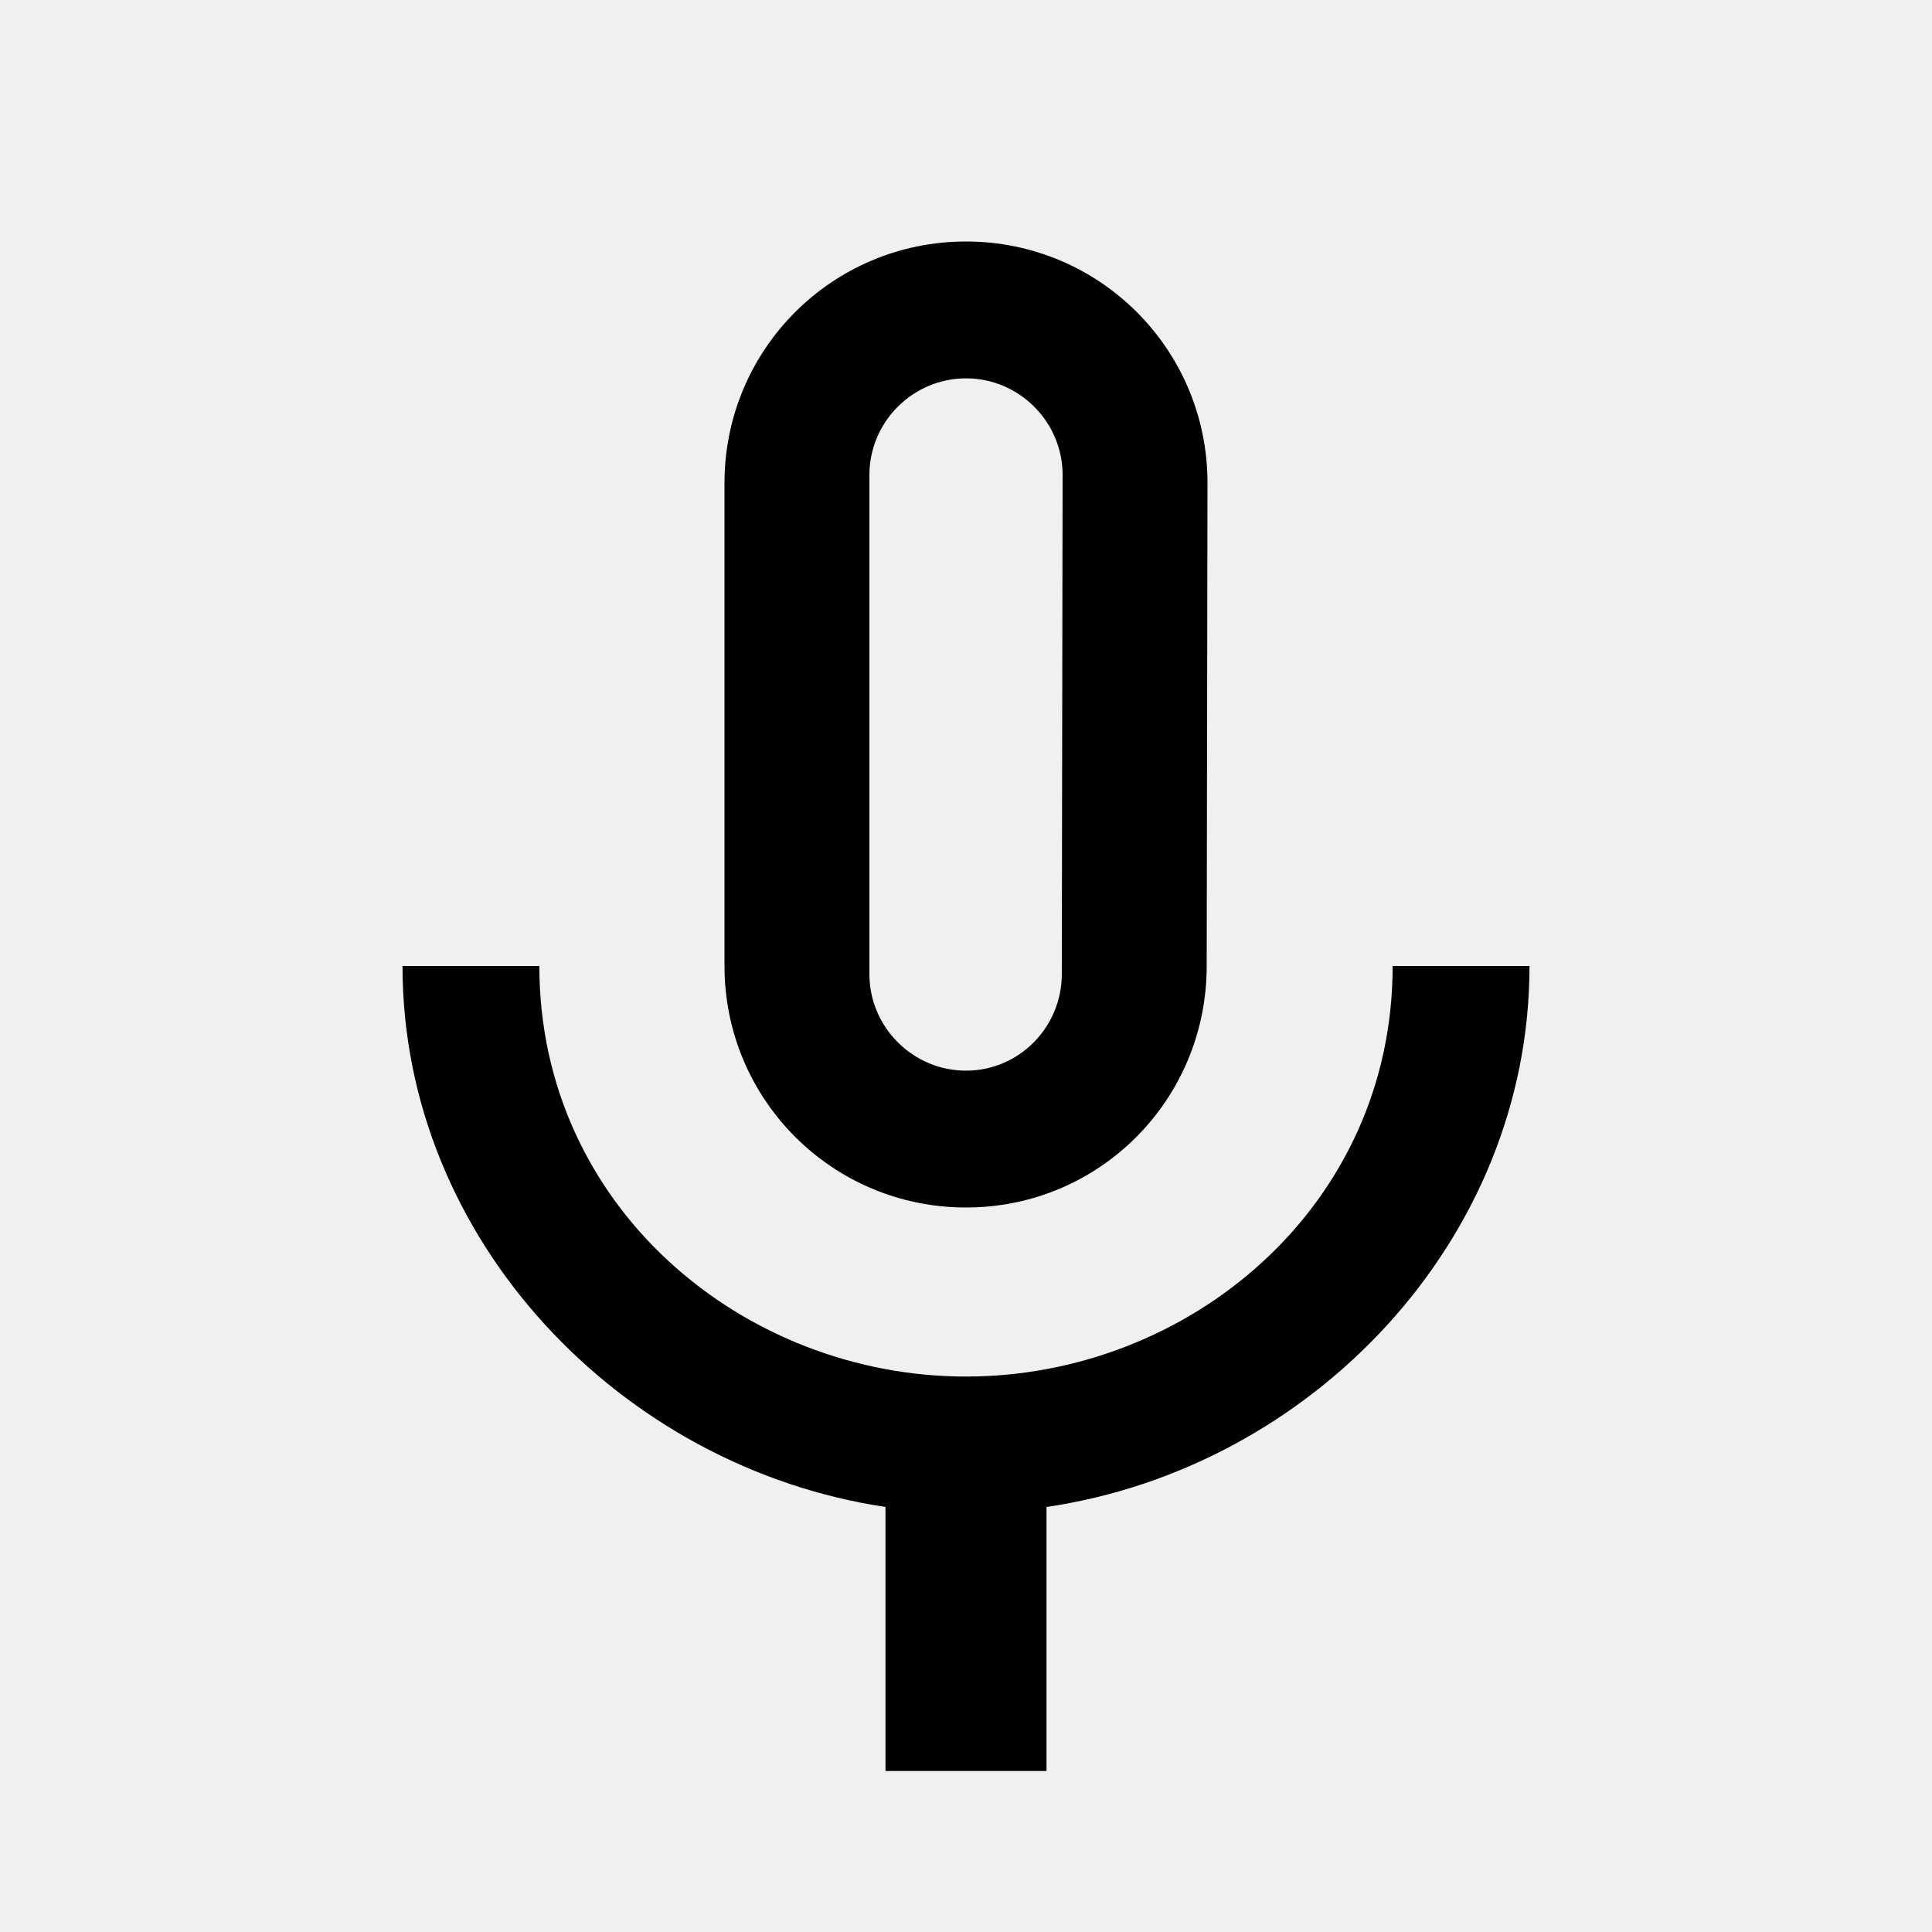
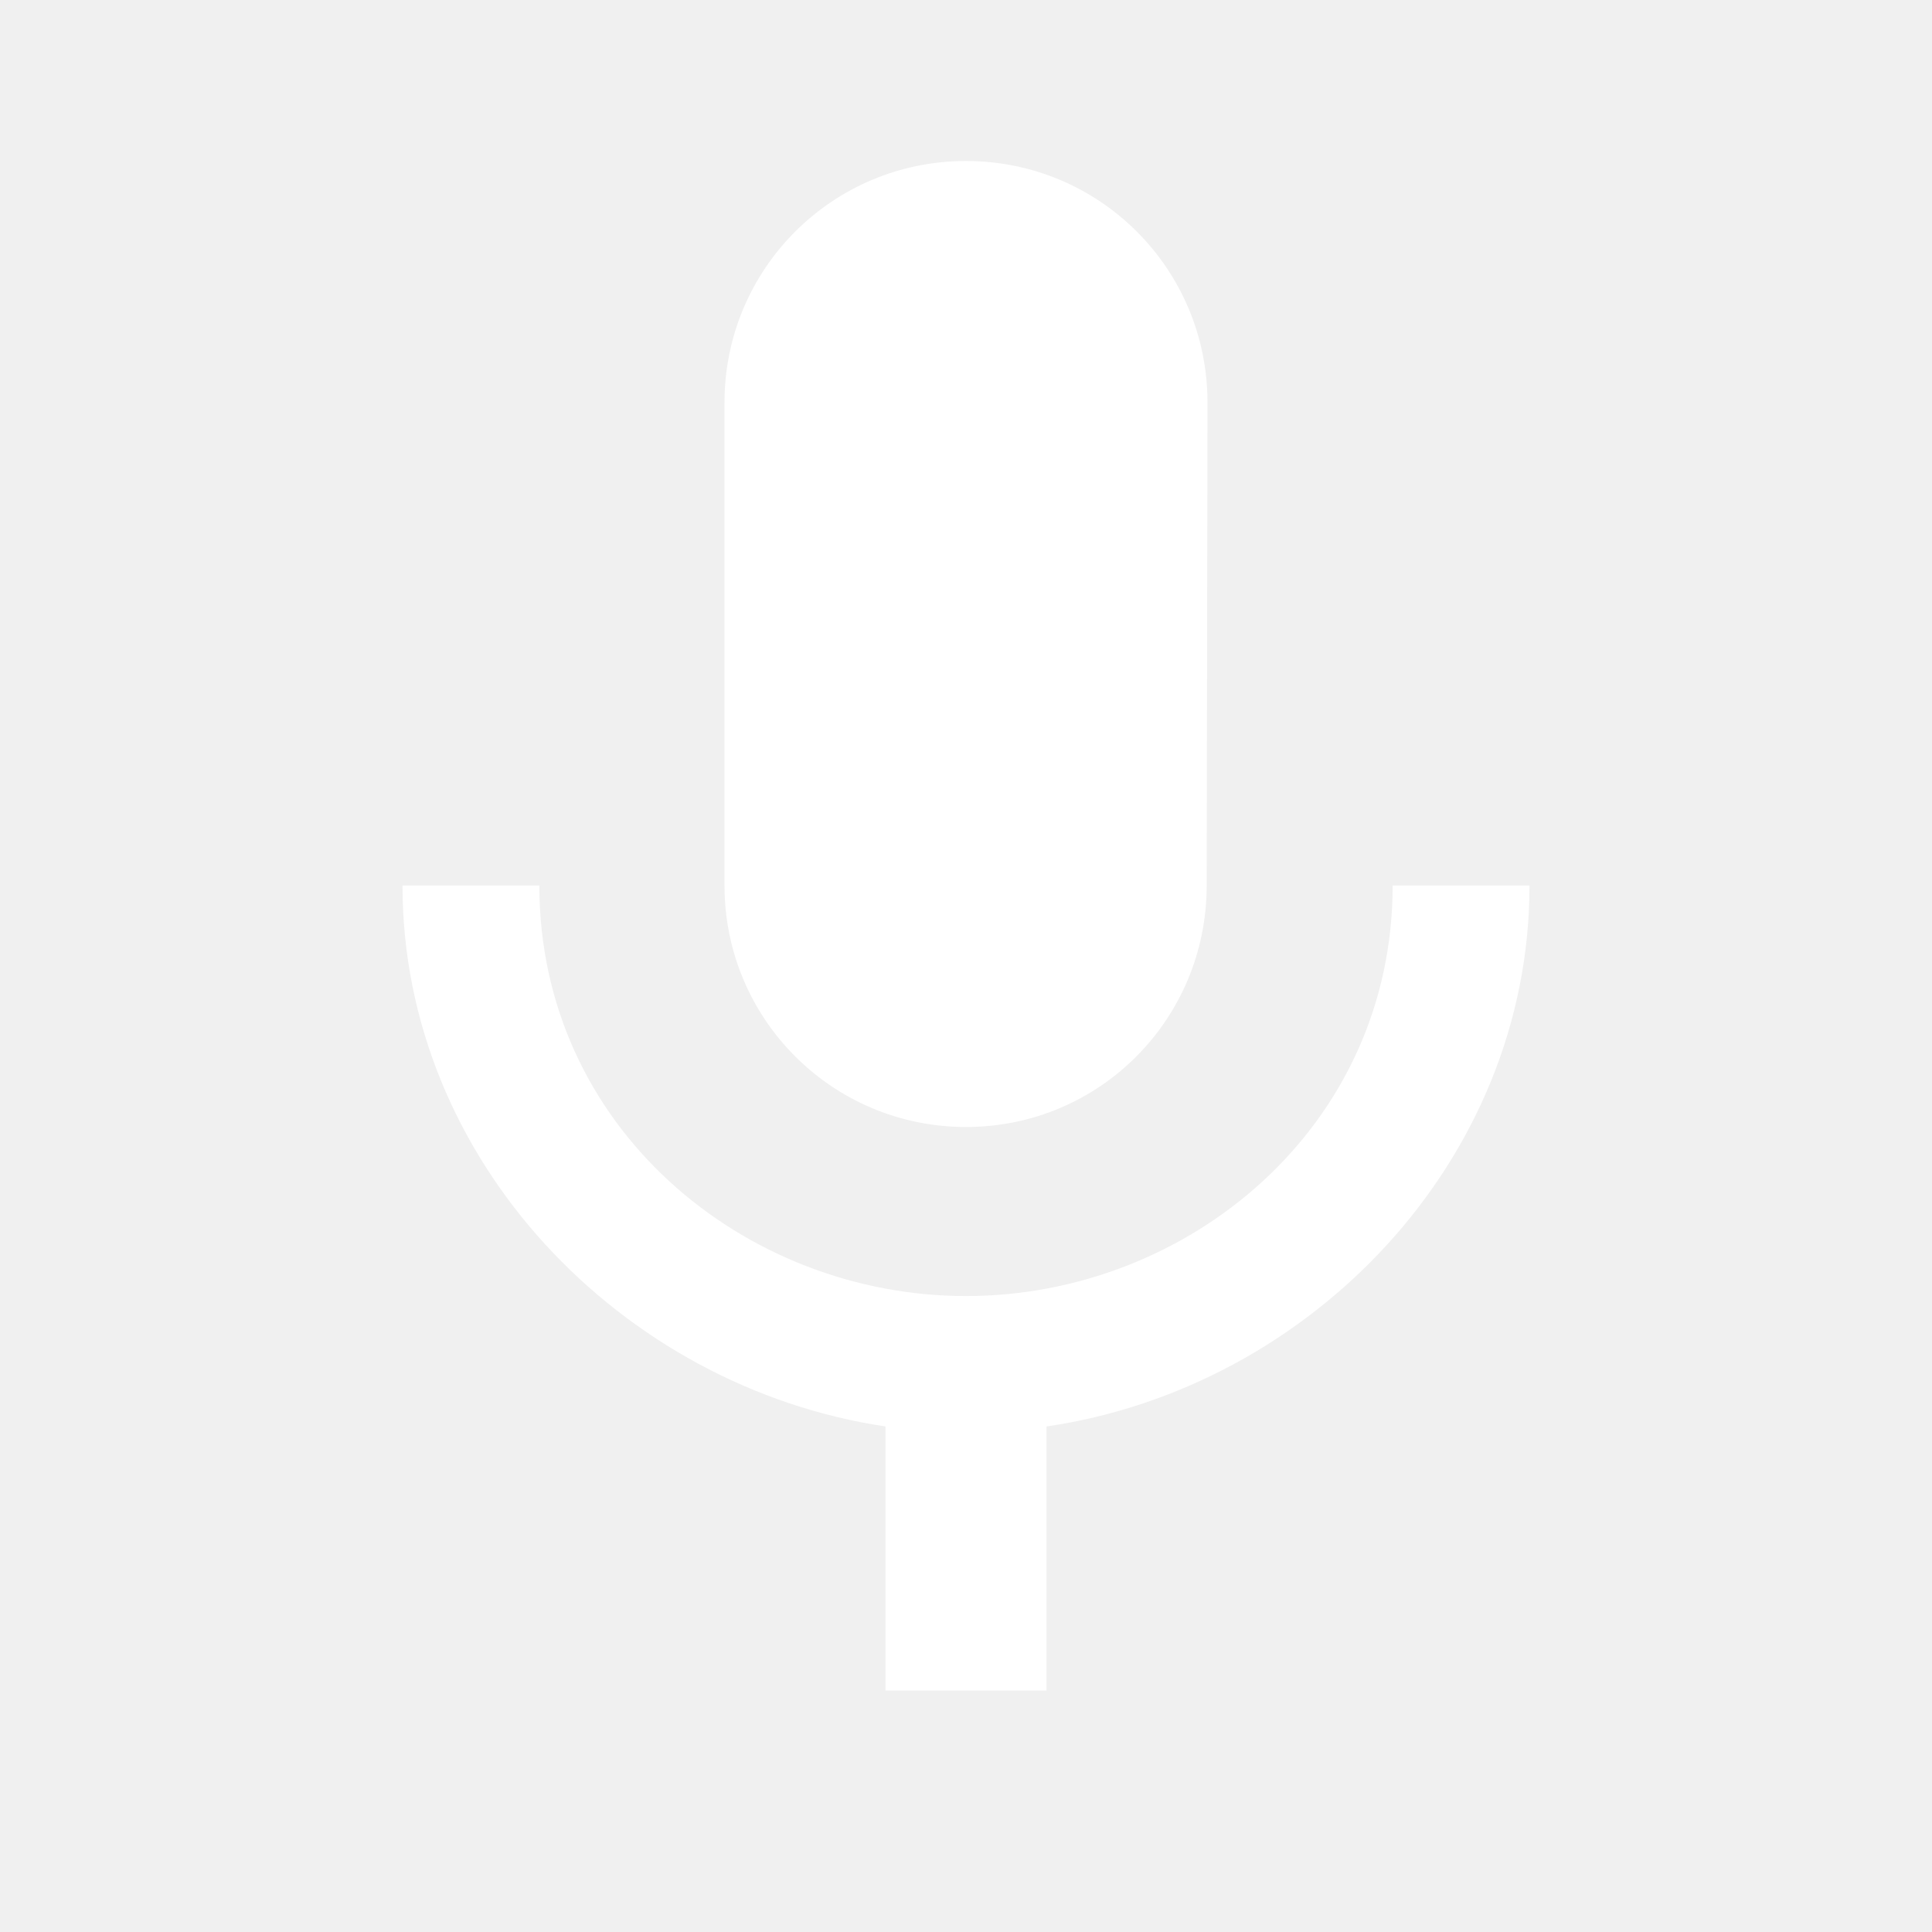
- <svg xmlns="http://www.w3.org/2000/svg" height="24" viewBox="0 0 24 24" width="24">
-   <path d="M0 0h24v24H0V0z" fill="none" />
-   <path d="M12 15c1.66 0 2.99-1.34 2.99-3L15 6c0-1.66-1.34-3-3-3S9 4.34 9 6v6c0 1.66 1.34 3 3 3zm-1.2-9.1c0-.66.54-1.2 1.2-1.2s1.2.54 1.2 1.2l-.01 6.2c0 .66-.53 1.2-1.19 1.2s-1.2-.54-1.2-1.2V5.9zm6.5 6.1c0 3-2.54 5.1-5.3 5.1S6.7 15 6.7 12H5c0 3.41 2.72 6.23 6 6.72V22h2v-3.28c3.28-.48 6-3.3 6-6.72h-1.7z" />
+ <svg xmlns="http://www.w3.org/2000/svg" viewBox="0 0 24 24" fill="white" width="18px" height="18px">
+   <path d="M0 0h24v24H0z" fill="none" />
+   <path d="M12 14c1.66 0 2.99-1.34 2.99-3L15 5c0-1.66-1.34-3-3-3S9 3.34 9 5v6c0 1.66 1.34 3 3 3zm5.3-3c0 3-2.54 5.1-5.3 5.1S6.7 14 6.7 11H5c0 3.41 2.72 6.23 6 6.72V21h2v-3.28c3.28-.48 6-3.3 6-6.72h-1.7z" />
</svg>
